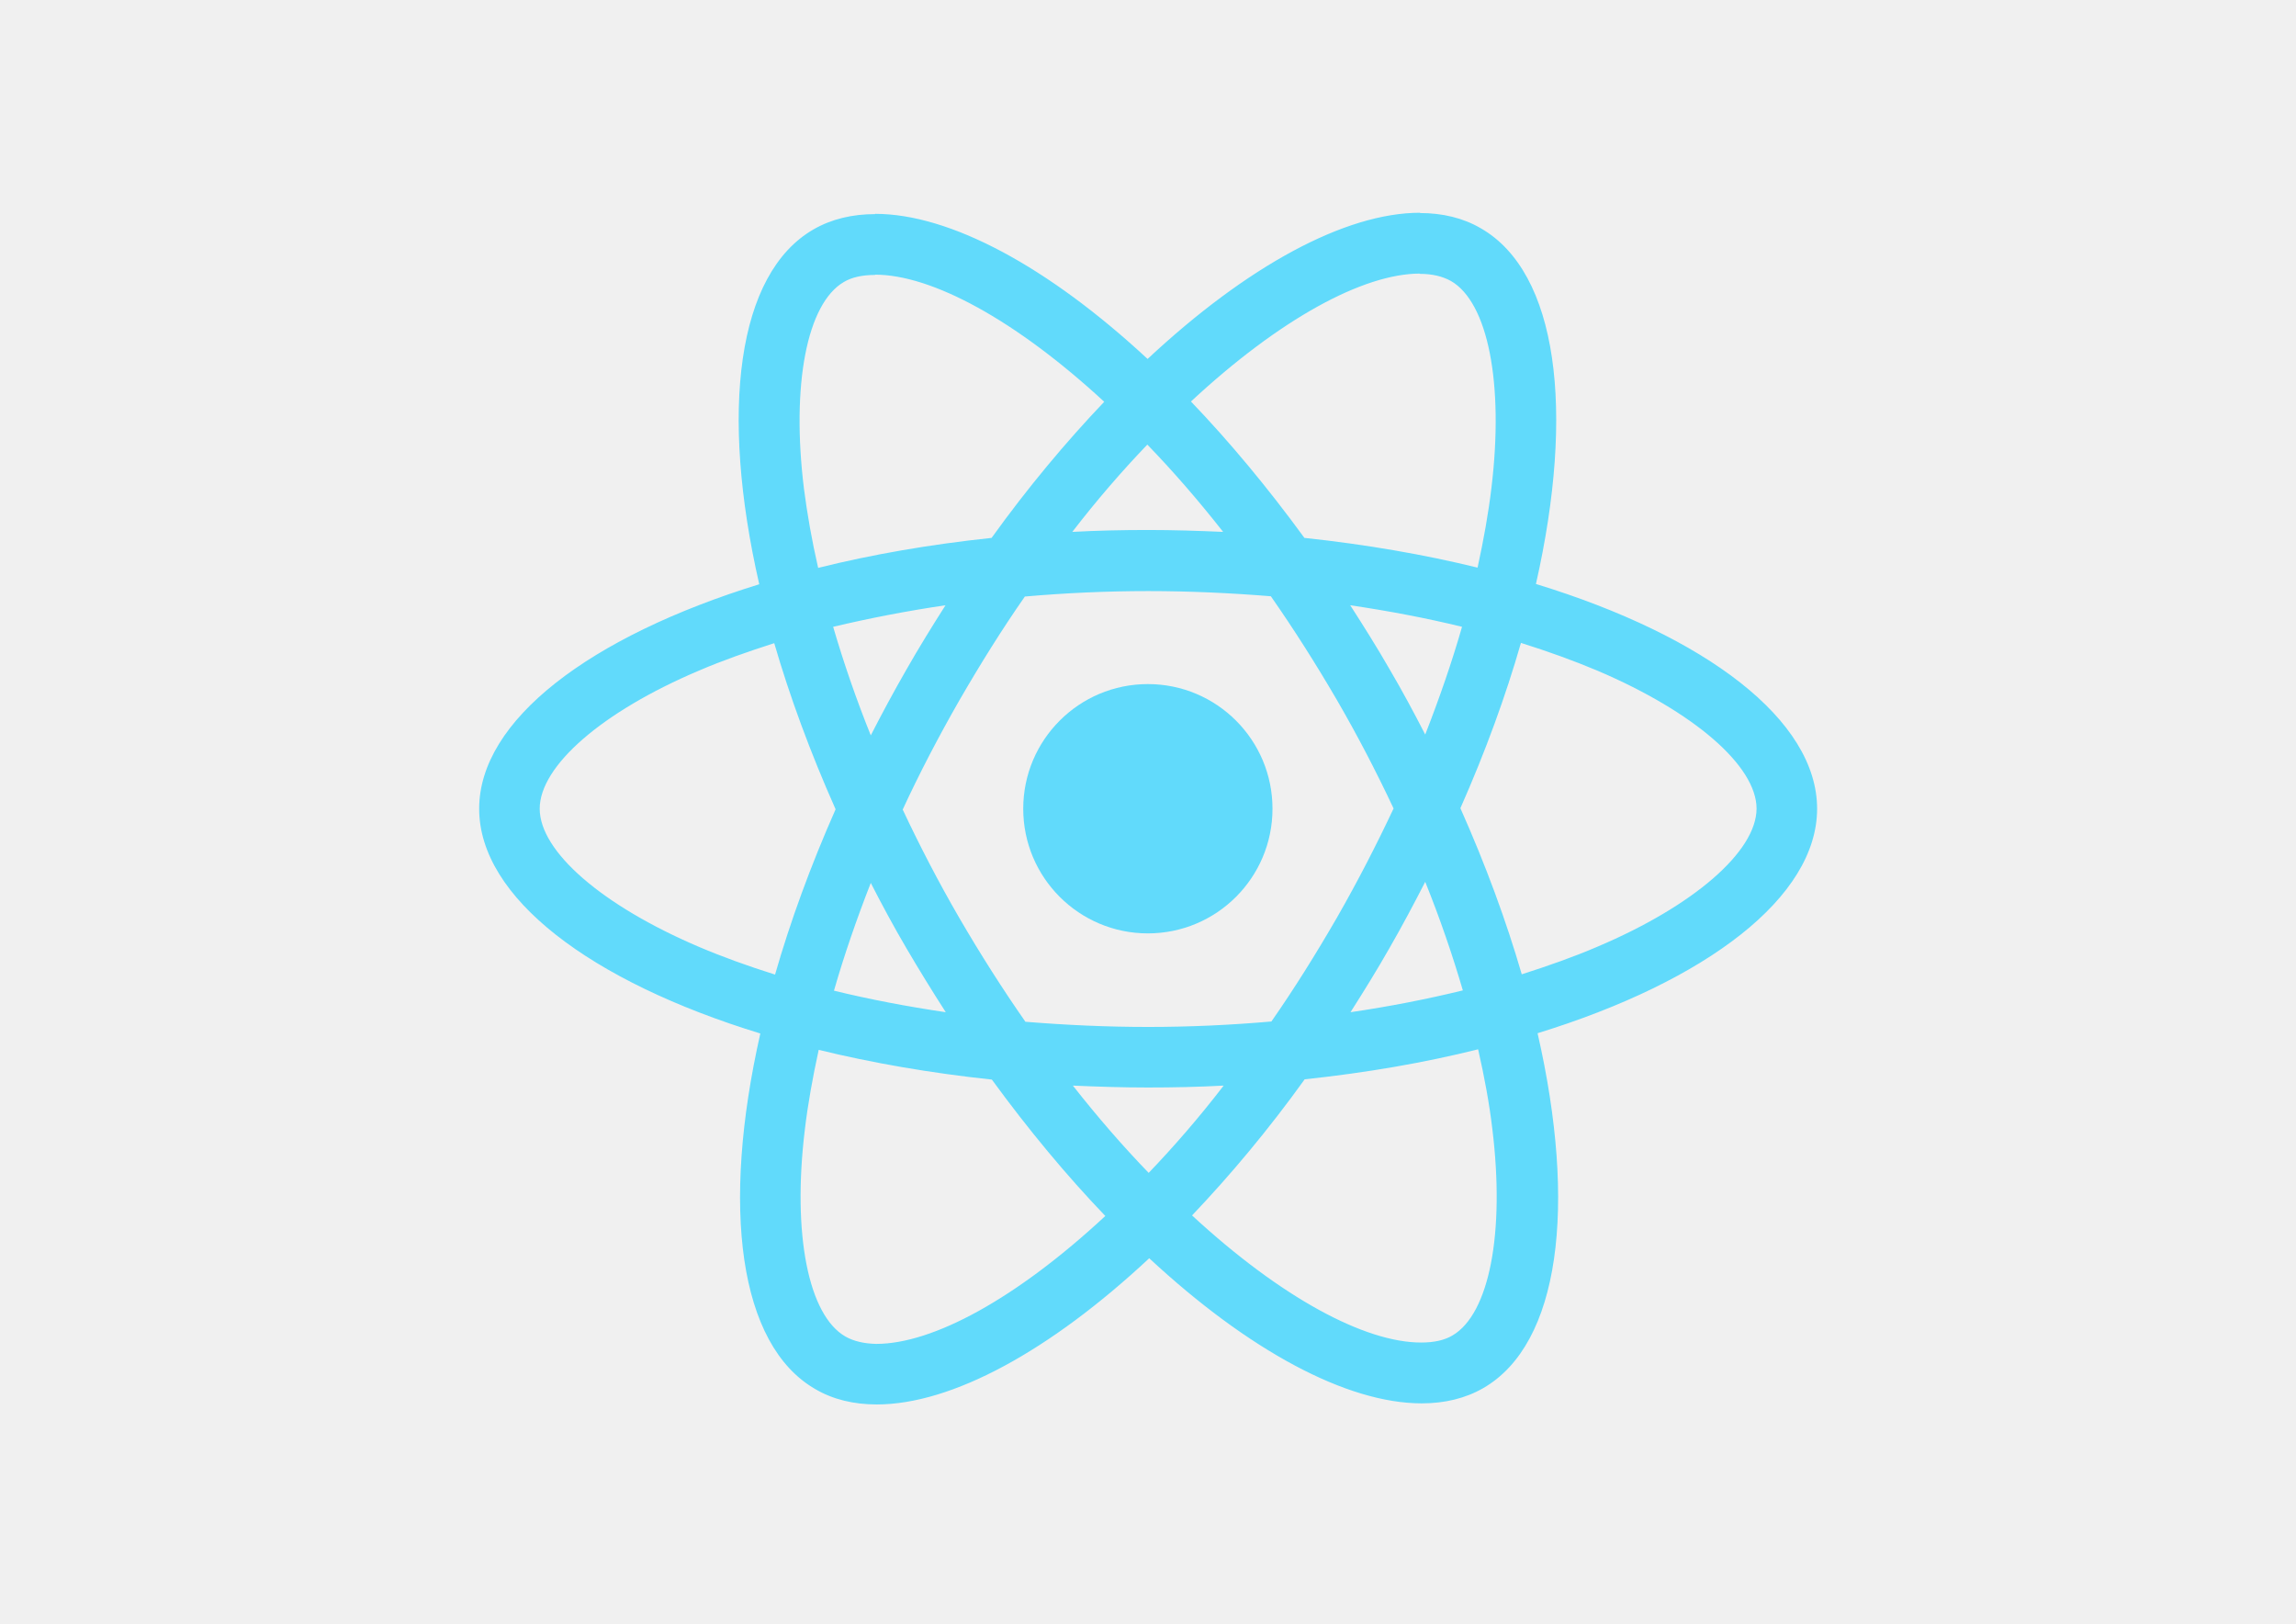
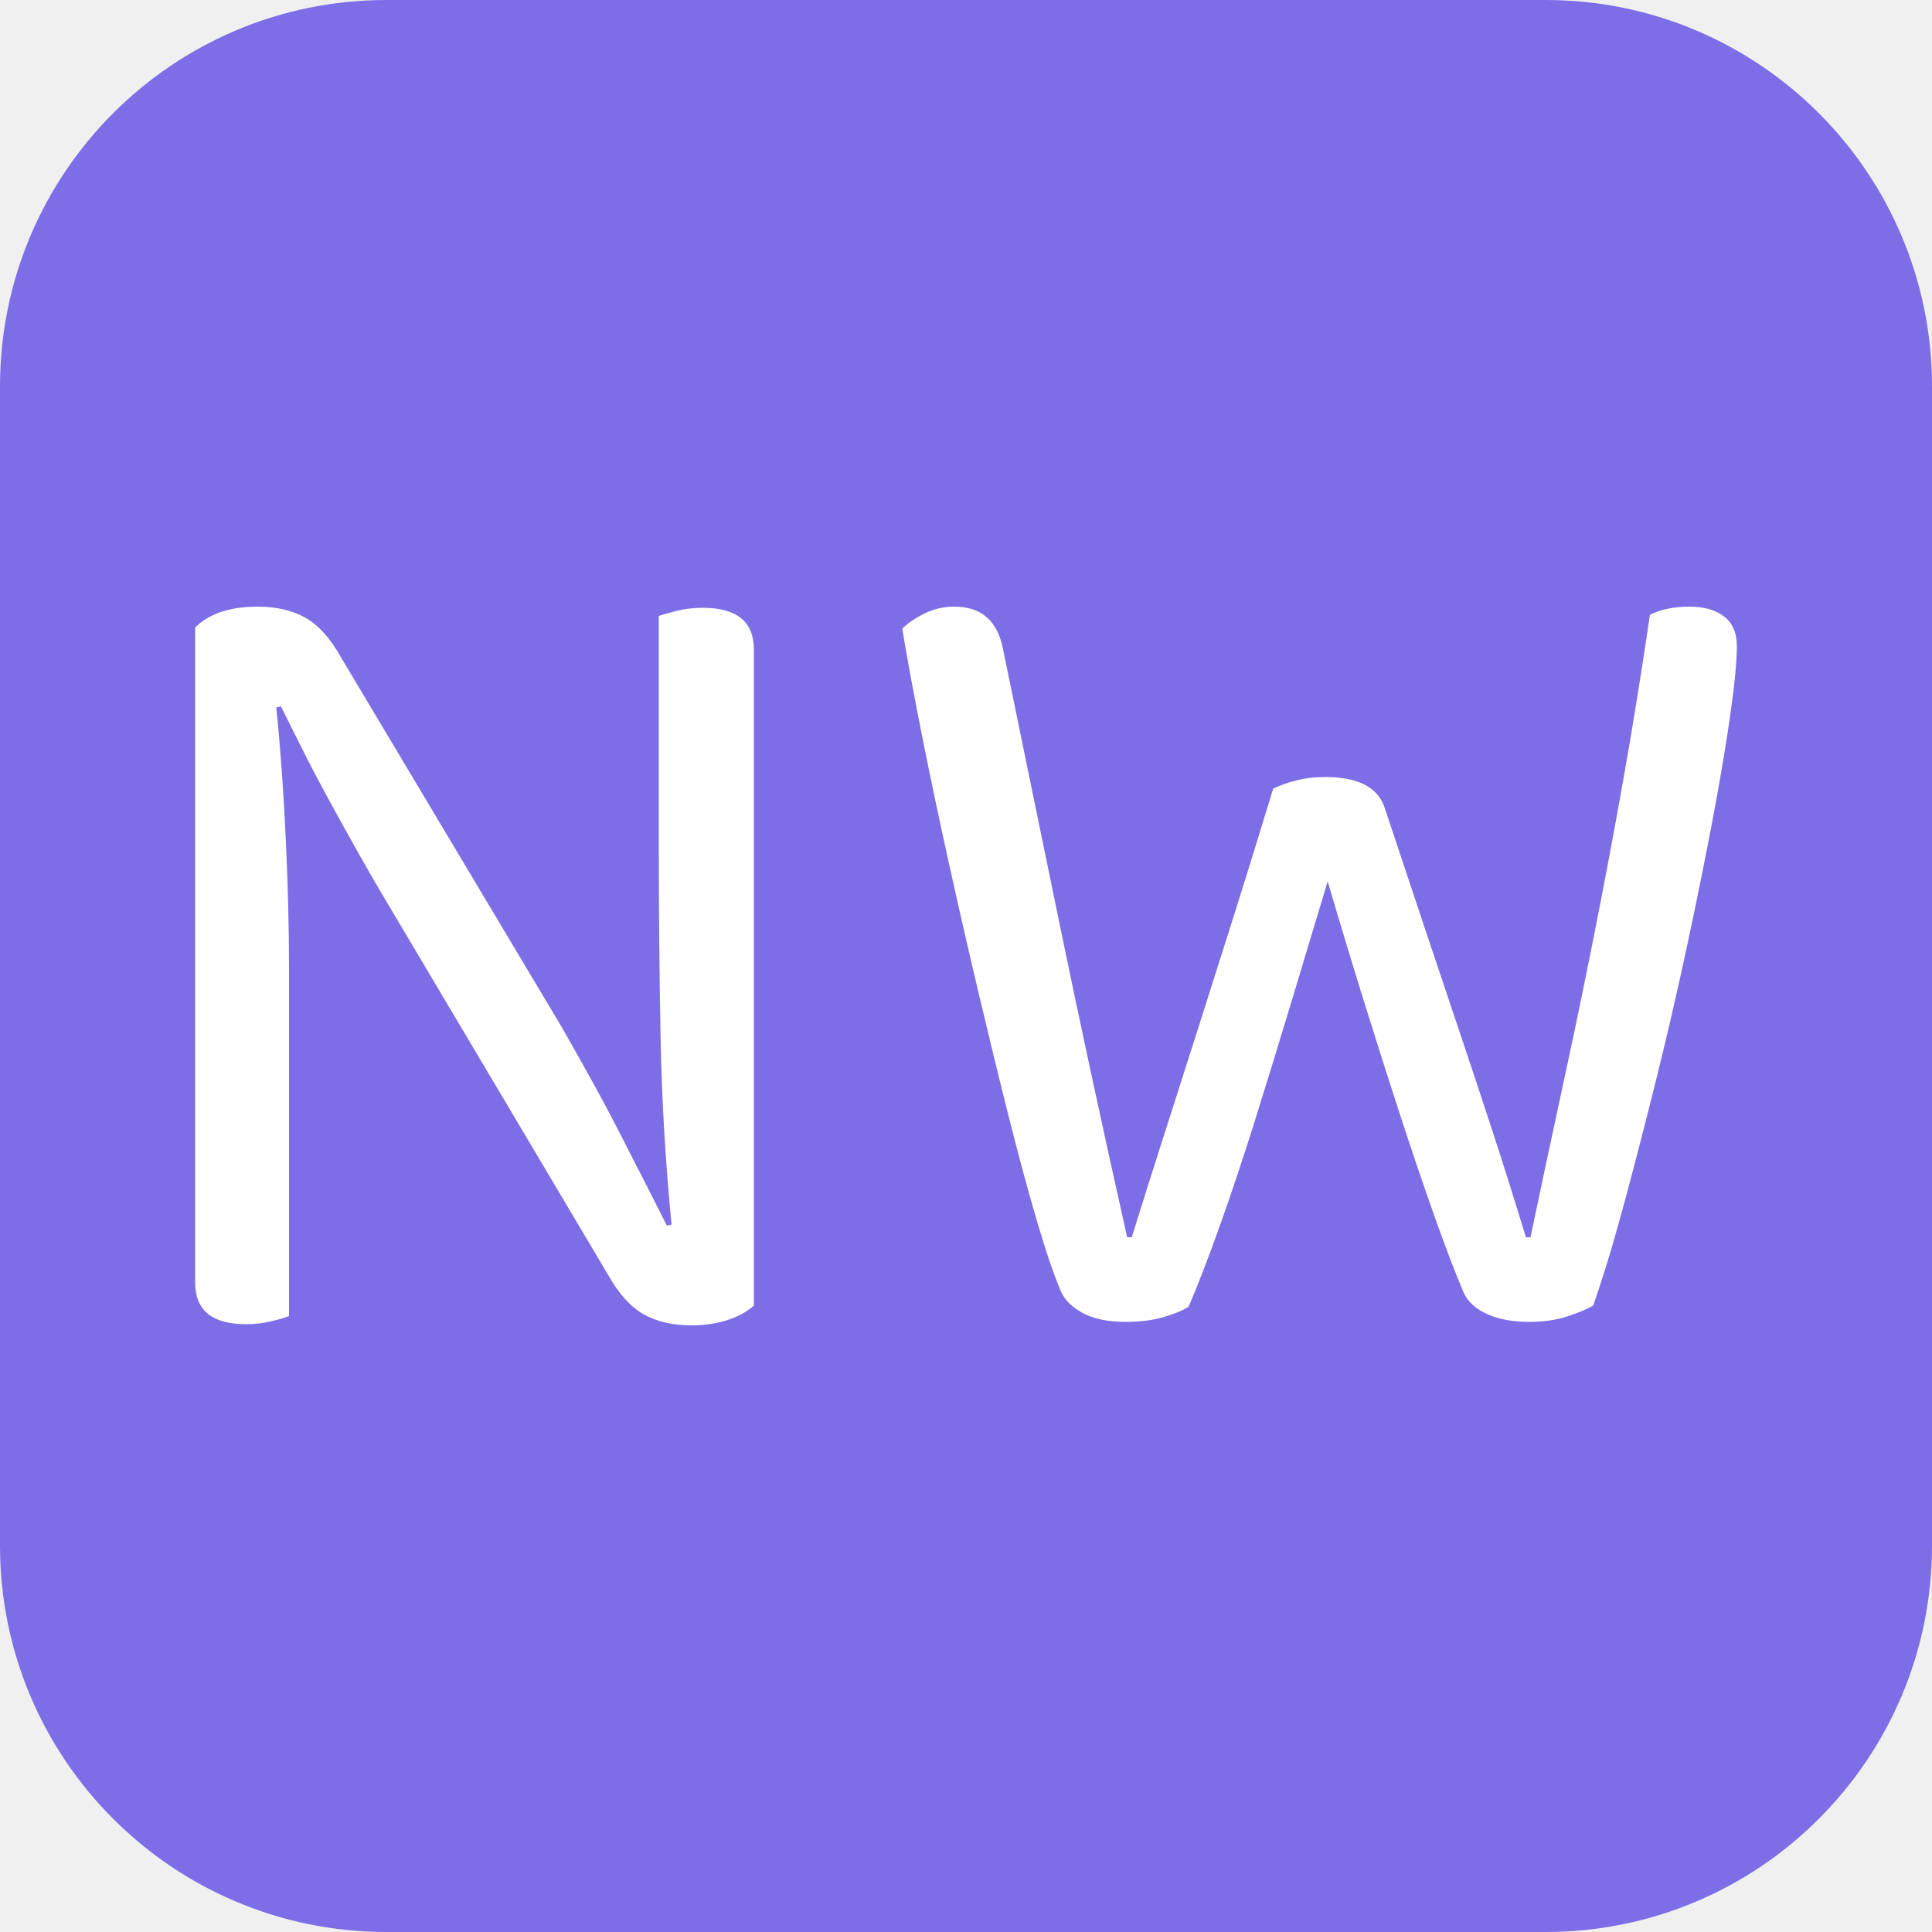
- <svg xmlns="http://www.w3.org/2000/svg" viewBox="0 0 841.9 595.3">
-   <g fill="#61DAFB">
-     <path d="M666.3 296.5c0-32.5-40.7-63.3-103.1-82.4 14.4-63.6 8-114.2-20.2-130.4-6.5-3.8-14.1-5.6-22.4-5.6v22.3c4.6 0 8.3.9 11.4 2.6 13.6 7.8 19.5 37.5 14.9 75.7-1.1 9.4-2.9 19.3-5.1 29.4-19.6-4.8-41-8.5-63.5-10.9-13.5-18.5-27.5-35.3-41.6-50 32.6-30.3 63.2-46.9 84-46.9V78c-27.5 0-63.5 19.6-99.9 53.6-36.4-33.8-72.4-53.2-99.9-53.2v22.3c20.7 0 51.4 16.5 84 46.6-14 14.7-28 31.4-41.3 49.9-22.6 2.4-44 6.1-63.6 11-2.3-10-4-19.7-5.2-29-4.7-38.2 1.1-67.9 14.6-75.8 3-1.8 6.9-2.6 11.5-2.6V78.5c-8.4 0-16 1.8-22.6 5.6-28.1 16.2-34.4 66.7-19.9 130.1-62.2 19.2-102.7 49.9-102.7 82.3 0 32.5 40.7 63.3 103.1 82.4-14.4 63.6-8 114.2 20.2 130.4 6.5 3.8 14.1 5.6 22.5 5.6 27.5 0 63.5-19.6 99.9-53.6 36.4 33.8 72.4 53.2 99.9 53.2 8.4 0 16-1.8 22.6-5.6 28.1-16.2 34.4-66.7 19.9-130.1 62-19.1 102.5-49.9 102.5-82.3zm-130.2-66.7c-3.7 12.9-8.3 26.2-13.5 39.5-4.1-8-8.4-16-13.1-24-4.6-8-9.5-15.8-14.4-23.4 14.2 2.1 27.9 4.7 41 7.9zm-45.8 106.5c-7.8 13.5-15.8 26.3-24.1 38.2-14.9 1.3-30 2-45.2 2-15.1 0-30.2-.7-45-1.9-8.3-11.9-16.4-24.6-24.2-38-7.6-13.1-14.5-26.4-20.8-39.8 6.2-13.4 13.2-26.8 20.7-39.9 7.8-13.5 15.8-26.3 24.1-38.2 14.9-1.3 30-2 45.2-2 15.1 0 30.2.7 45 1.9 8.3 11.9 16.4 24.6 24.2 38 7.6 13.1 14.5 26.4 20.8 39.8-6.3 13.4-13.2 26.8-20.7 39.9zm32.3-13c5.4 13.4 10 26.8 13.8 39.8-13.1 3.2-26.9 5.9-41.2 8 4.9-7.7 9.8-15.6 14.4-23.7 4.6-8 8.9-16.1 13-24.1zM421.2 430c-9.3-9.6-18.6-20.3-27.8-32 9 .4 18.2.7 27.5.7 9.4 0 18.7-.2 27.8-.7-9 11.7-18.3 22.4-27.5 32zm-74.4-58.9c-14.2-2.1-27.9-4.7-41-7.9 3.7-12.9 8.3-26.2 13.5-39.5 4.1 8 8.4 16 13.1 24 4.7 8 9.5 15.8 14.4 23.4zM420.7 163c9.3 9.6 18.6 20.3 27.8 32-9-.4-18.2-.7-27.5-.7-9.4 0-18.7.2-27.8.7 9-11.7 18.3-22.4 27.5-32zm-74 58.9c-4.9 7.7-9.8 15.6-14.4 23.7-4.6 8-8.9 16-13 24-5.4-13.4-10-26.8-13.8-39.8 13.1-3.1 26.9-5.8 41.2-7.9zm-90.5 125.2c-35.4-15.1-58.3-34.9-58.3-50.6 0-15.7 22.9-35.6 58.3-50.6 8.6-3.7 18-7 27.7-10.1 5.7 19.6 13.2 40 22.5 60.9-9.2 20.8-16.6 41.1-22.2 60.6-9.9-3.1-19.3-6.5-28-10.2zM310 490c-13.6-7.8-19.5-37.5-14.9-75.7 1.1-9.4 2.9-19.3 5.1-29.4 19.6 4.8 41 8.5 63.5 10.9 13.5 18.5 27.5 35.3 41.6 50-32.6 30.3-63.2 46.9-84 46.9-4.5-.1-8.3-1-11.3-2.7zm237.2-76.2c4.7 38.2-1.1 67.9-14.6 75.8-3 1.8-6.9 2.6-11.5 2.6-20.7 0-51.4-16.5-84-46.6 14-14.7 28-31.4 41.3-49.9 22.6-2.4 44-6.1 63.6-11 2.3 10.1 4.1 19.8 5.2 29.1zm38.5-66.7c-8.6 3.7-18 7-27.7 10.1-5.7-19.6-13.2-40-22.5-60.9 9.2-20.8 16.6-41.1 22.2-60.6 9.9 3.1 19.3 6.5 28.1 10.2 35.4 15.1 58.3 34.9 58.3 50.6-.1 15.7-23 35.6-58.4 50.6zM320.8 78.4z" />
-     <circle cx="420.9" cy="296.5" r="45.7" />
-     <path d="M520.5 78.1z" />
-   </g>
+ <svg xmlns="http://www.w3.org/2000/svg" width="256" height="256" viewBox="0 0 100 100">
+   <rect width="100" height="100" rx="20" fill="#7d6ee7" />
+   <path fill="#fff" d="M12.74 68.54L12.74 68.54Q10.10 68.54 10.10 66.38L10.10 66.38L10.10 32.48Q11.18 31.40 13.34 31.40L13.34 31.40Q14.78 31.40 15.80 31.97Q16.82 32.54 17.66 34.04L17.66 34.04L29.12 53.24Q29.84 54.50 30.62 55.91Q31.40 57.32 32.12 58.73Q32.84 60.14 33.47 61.37Q34.10 62.60 34.52 63.44L34.52 63.44L34.76 63.38Q34.28 58.52 34.19 53.60Q34.10 48.68 34.10 44L34.10 44L34.10 31.88Q34.46 31.76 35.06 31.61Q35.66 31.46 36.38 31.46L36.38 31.46Q39.02 31.46 39.02 33.62L39.02 33.62L39.02 67.58Q38.48 68.06 37.64 68.33Q36.80 68.60 35.78 68.60L35.78 68.60Q34.34 68.60 33.32 68.03Q32.30 67.46 31.46 65.96L31.46 65.96L20.06 46.76Q19.34 45.56 18.53 44.12Q17.72 42.68 16.97 41.30Q16.22 39.92 15.59 38.66Q14.96 37.40 14.54 36.56L14.54 36.56L14.30 36.62Q14.60 39.50 14.78 43.19Q14.96 46.88 14.96 50.18L14.96 50.18L14.96 68.12Q14.66 68.24 14.03 68.39Q13.40 68.54 12.74 68.54ZM65.90 40.82L65.90 40.82Q66.38 40.58 67.07 40.40Q67.76 40.22 68.60 40.22L68.60 40.22Q71.12 40.22 71.66 41.78L71.66 41.78Q72.74 45.02 73.70 47.90Q74.66 50.78 75.56 53.45Q76.46 56.12 77.30 58.70Q78.14 61.28 78.98 64.04L78.98 64.04L79.22 64.04Q80.06 60.02 80.90 56.15Q81.74 52.28 82.52 48.35Q83.30 44.42 84.02 40.37Q84.74 36.32 85.40 31.82L85.40 31.82Q86.24 31.40 87.44 31.40L87.44 31.40Q88.58 31.40 89.24 31.91Q89.90 32.42 89.90 33.44L89.90 33.44Q89.90 34.58 89.57 36.92Q89.24 39.26 88.67 42.29Q88.10 45.32 87.35 48.83Q86.60 52.34 85.76 55.73Q84.92 59.12 84.08 62.24Q83.24 65.36 82.46 67.58L82.46 67.58Q81.92 67.88 81.08 68.15Q80.24 68.42 79.16 68.42L79.16 68.42Q77.84 68.42 76.94 68Q76.04 67.58 75.74 66.86L75.74 66.86Q75.08 65.30 74.24 62.93Q73.40 60.56 72.47 57.71Q71.54 54.86 70.58 51.77Q69.62 48.68 68.72 45.62L68.72 45.62Q67.82 48.62 66.86 51.80Q65.90 54.98 64.97 57.95Q64.04 60.92 63.14 63.44Q62.24 65.96 61.52 67.64L61.52 67.64Q61.04 67.94 60.20 68.18Q59.36 68.42 58.28 68.42L58.28 68.42Q56.90 68.42 56.06 67.97Q55.22 67.52 54.92 66.86L54.92 66.86Q54.38 65.60 53.69 63.26Q53 60.92 52.25 57.95Q51.50 54.98 50.69 51.56Q49.88 48.14 49.13 44.75Q48.38 41.36 47.75 38.21Q47.12 35.06 46.70 32.54L46.70 32.54Q47.12 32.12 47.84 31.76Q48.56 31.40 49.40 31.40L49.40 31.40Q51.50 31.40 51.92 33.62L51.92 33.62Q52.70 37.40 53.42 40.91Q54.14 44.42 54.89 48.05Q55.64 51.68 56.48 55.58Q57.32 59.48 58.34 64.04L58.34 64.04L58.58 64.04Q59.42 61.34 60.20 58.91Q60.98 56.48 61.82 53.84Q62.66 51.20 63.65 48.08Q64.64 44.96 65.90 40.82Z" />
</svg>
